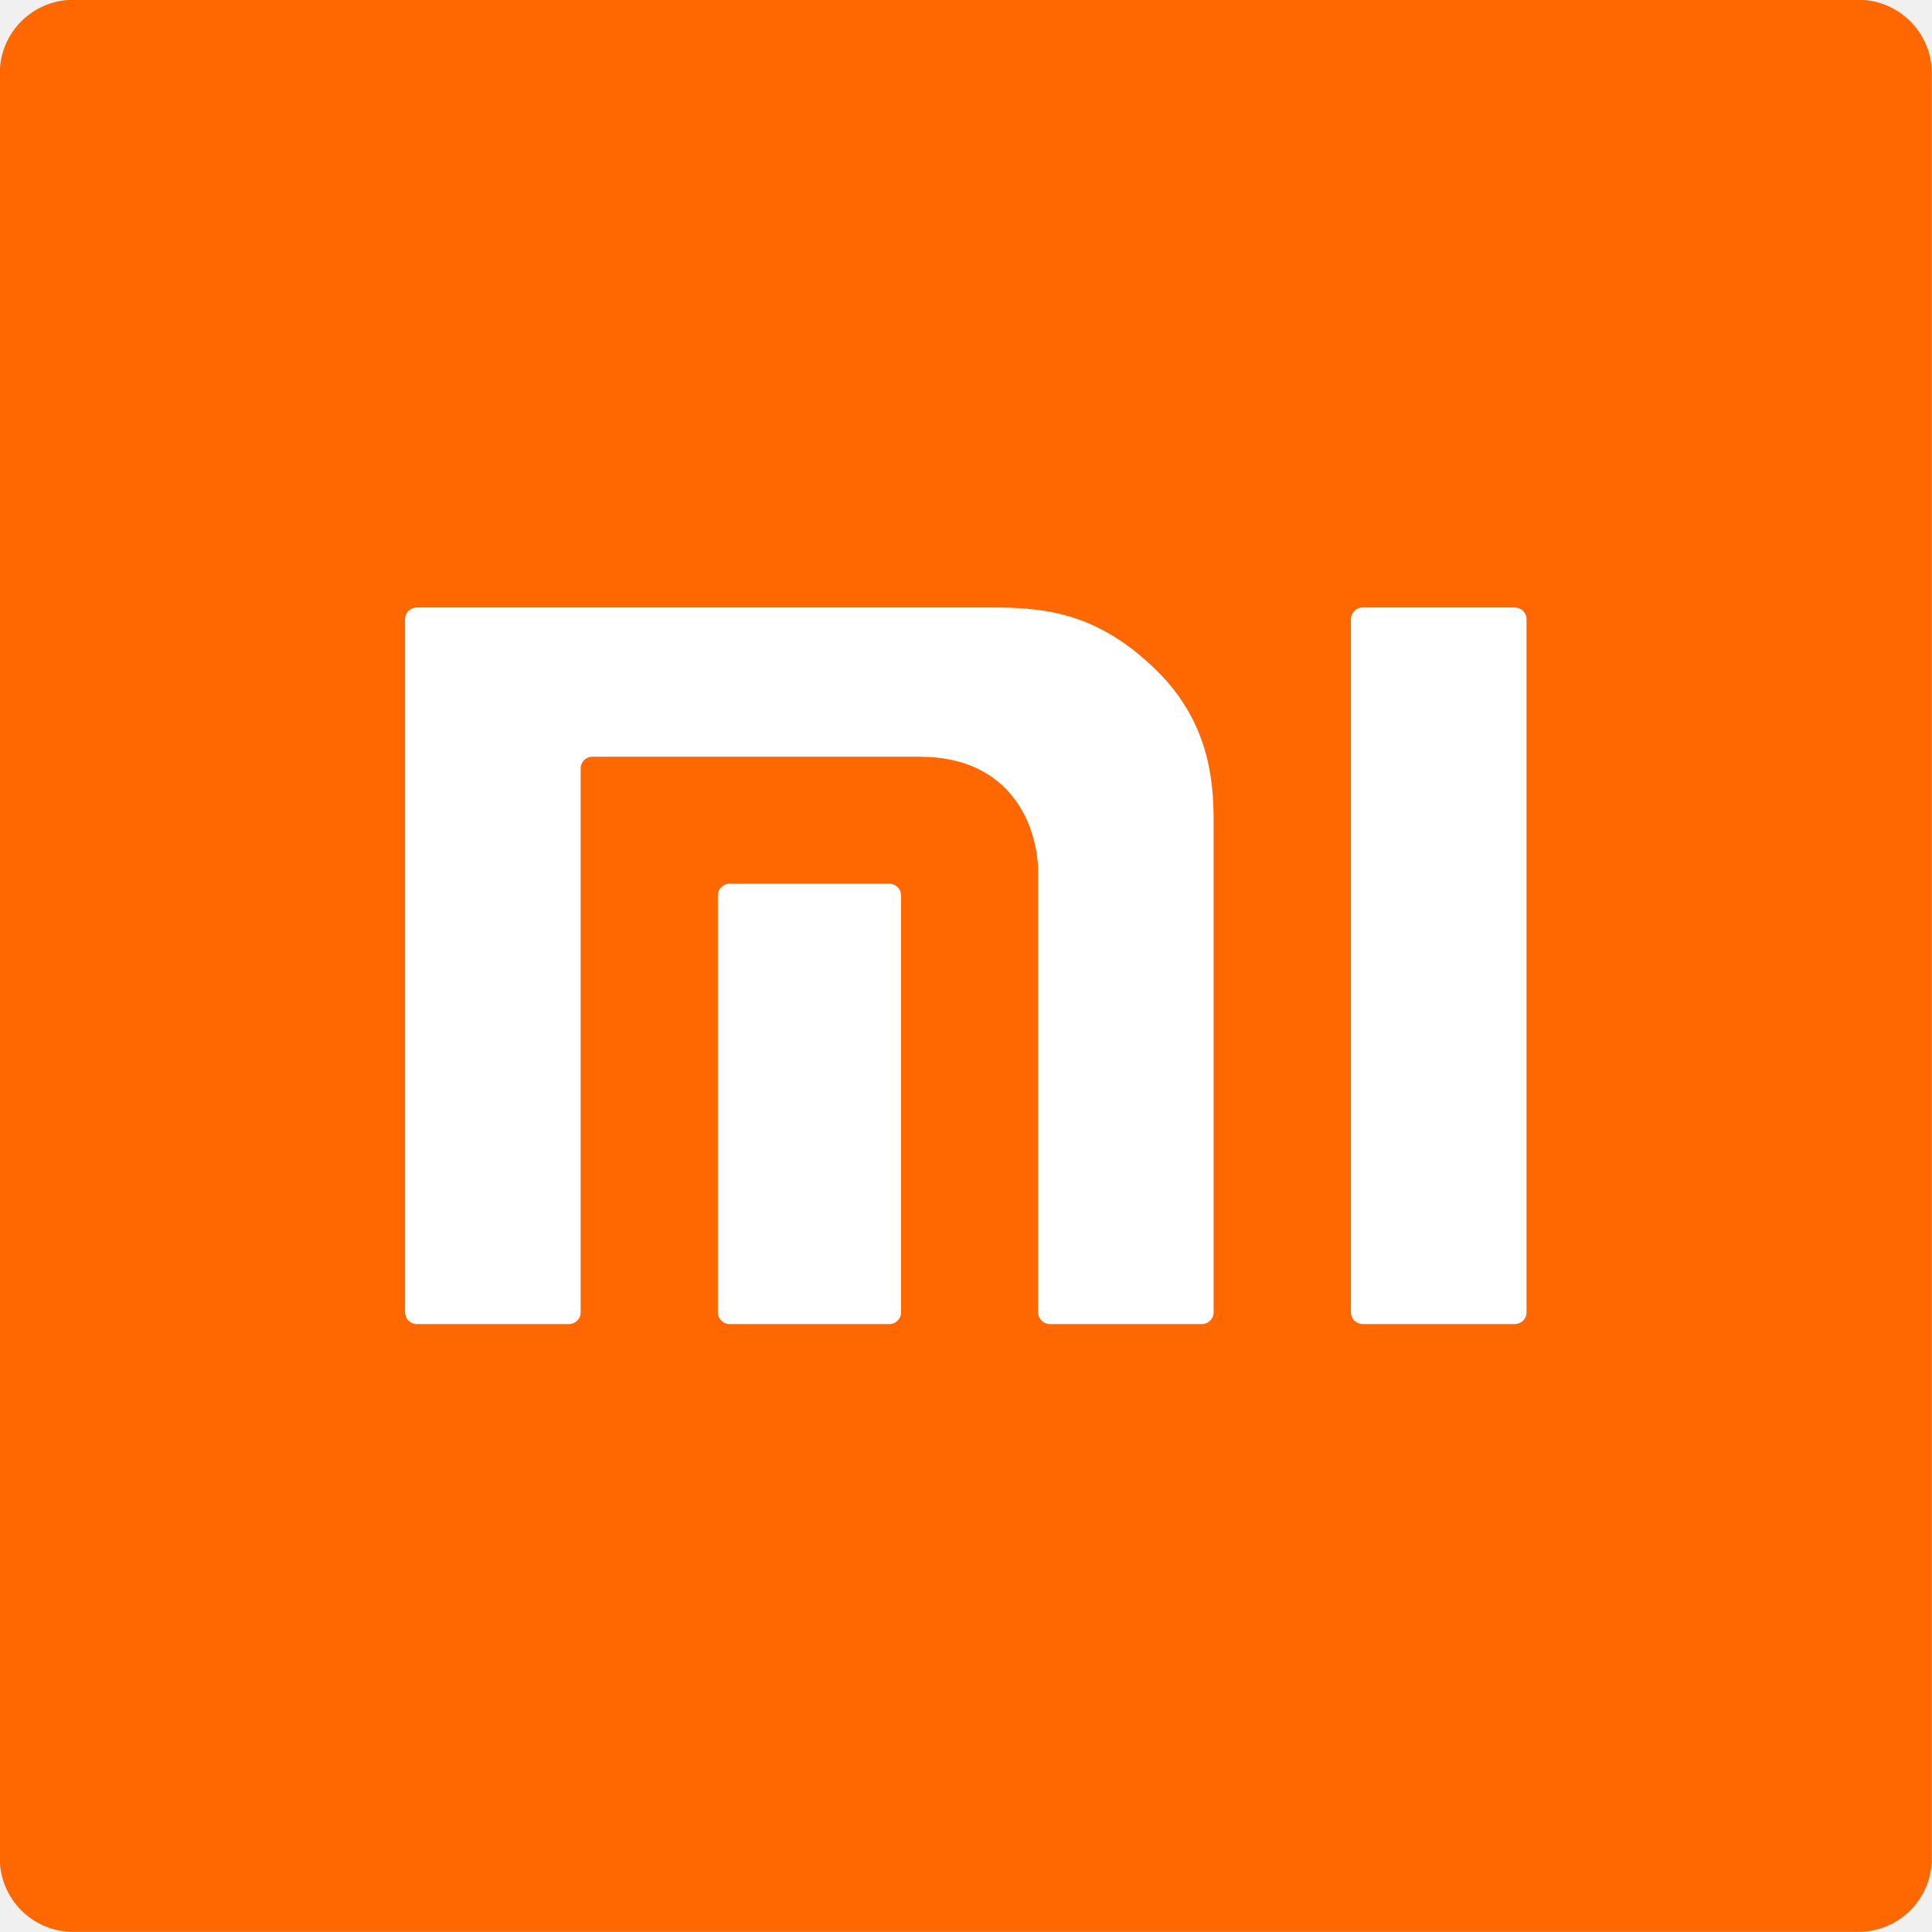
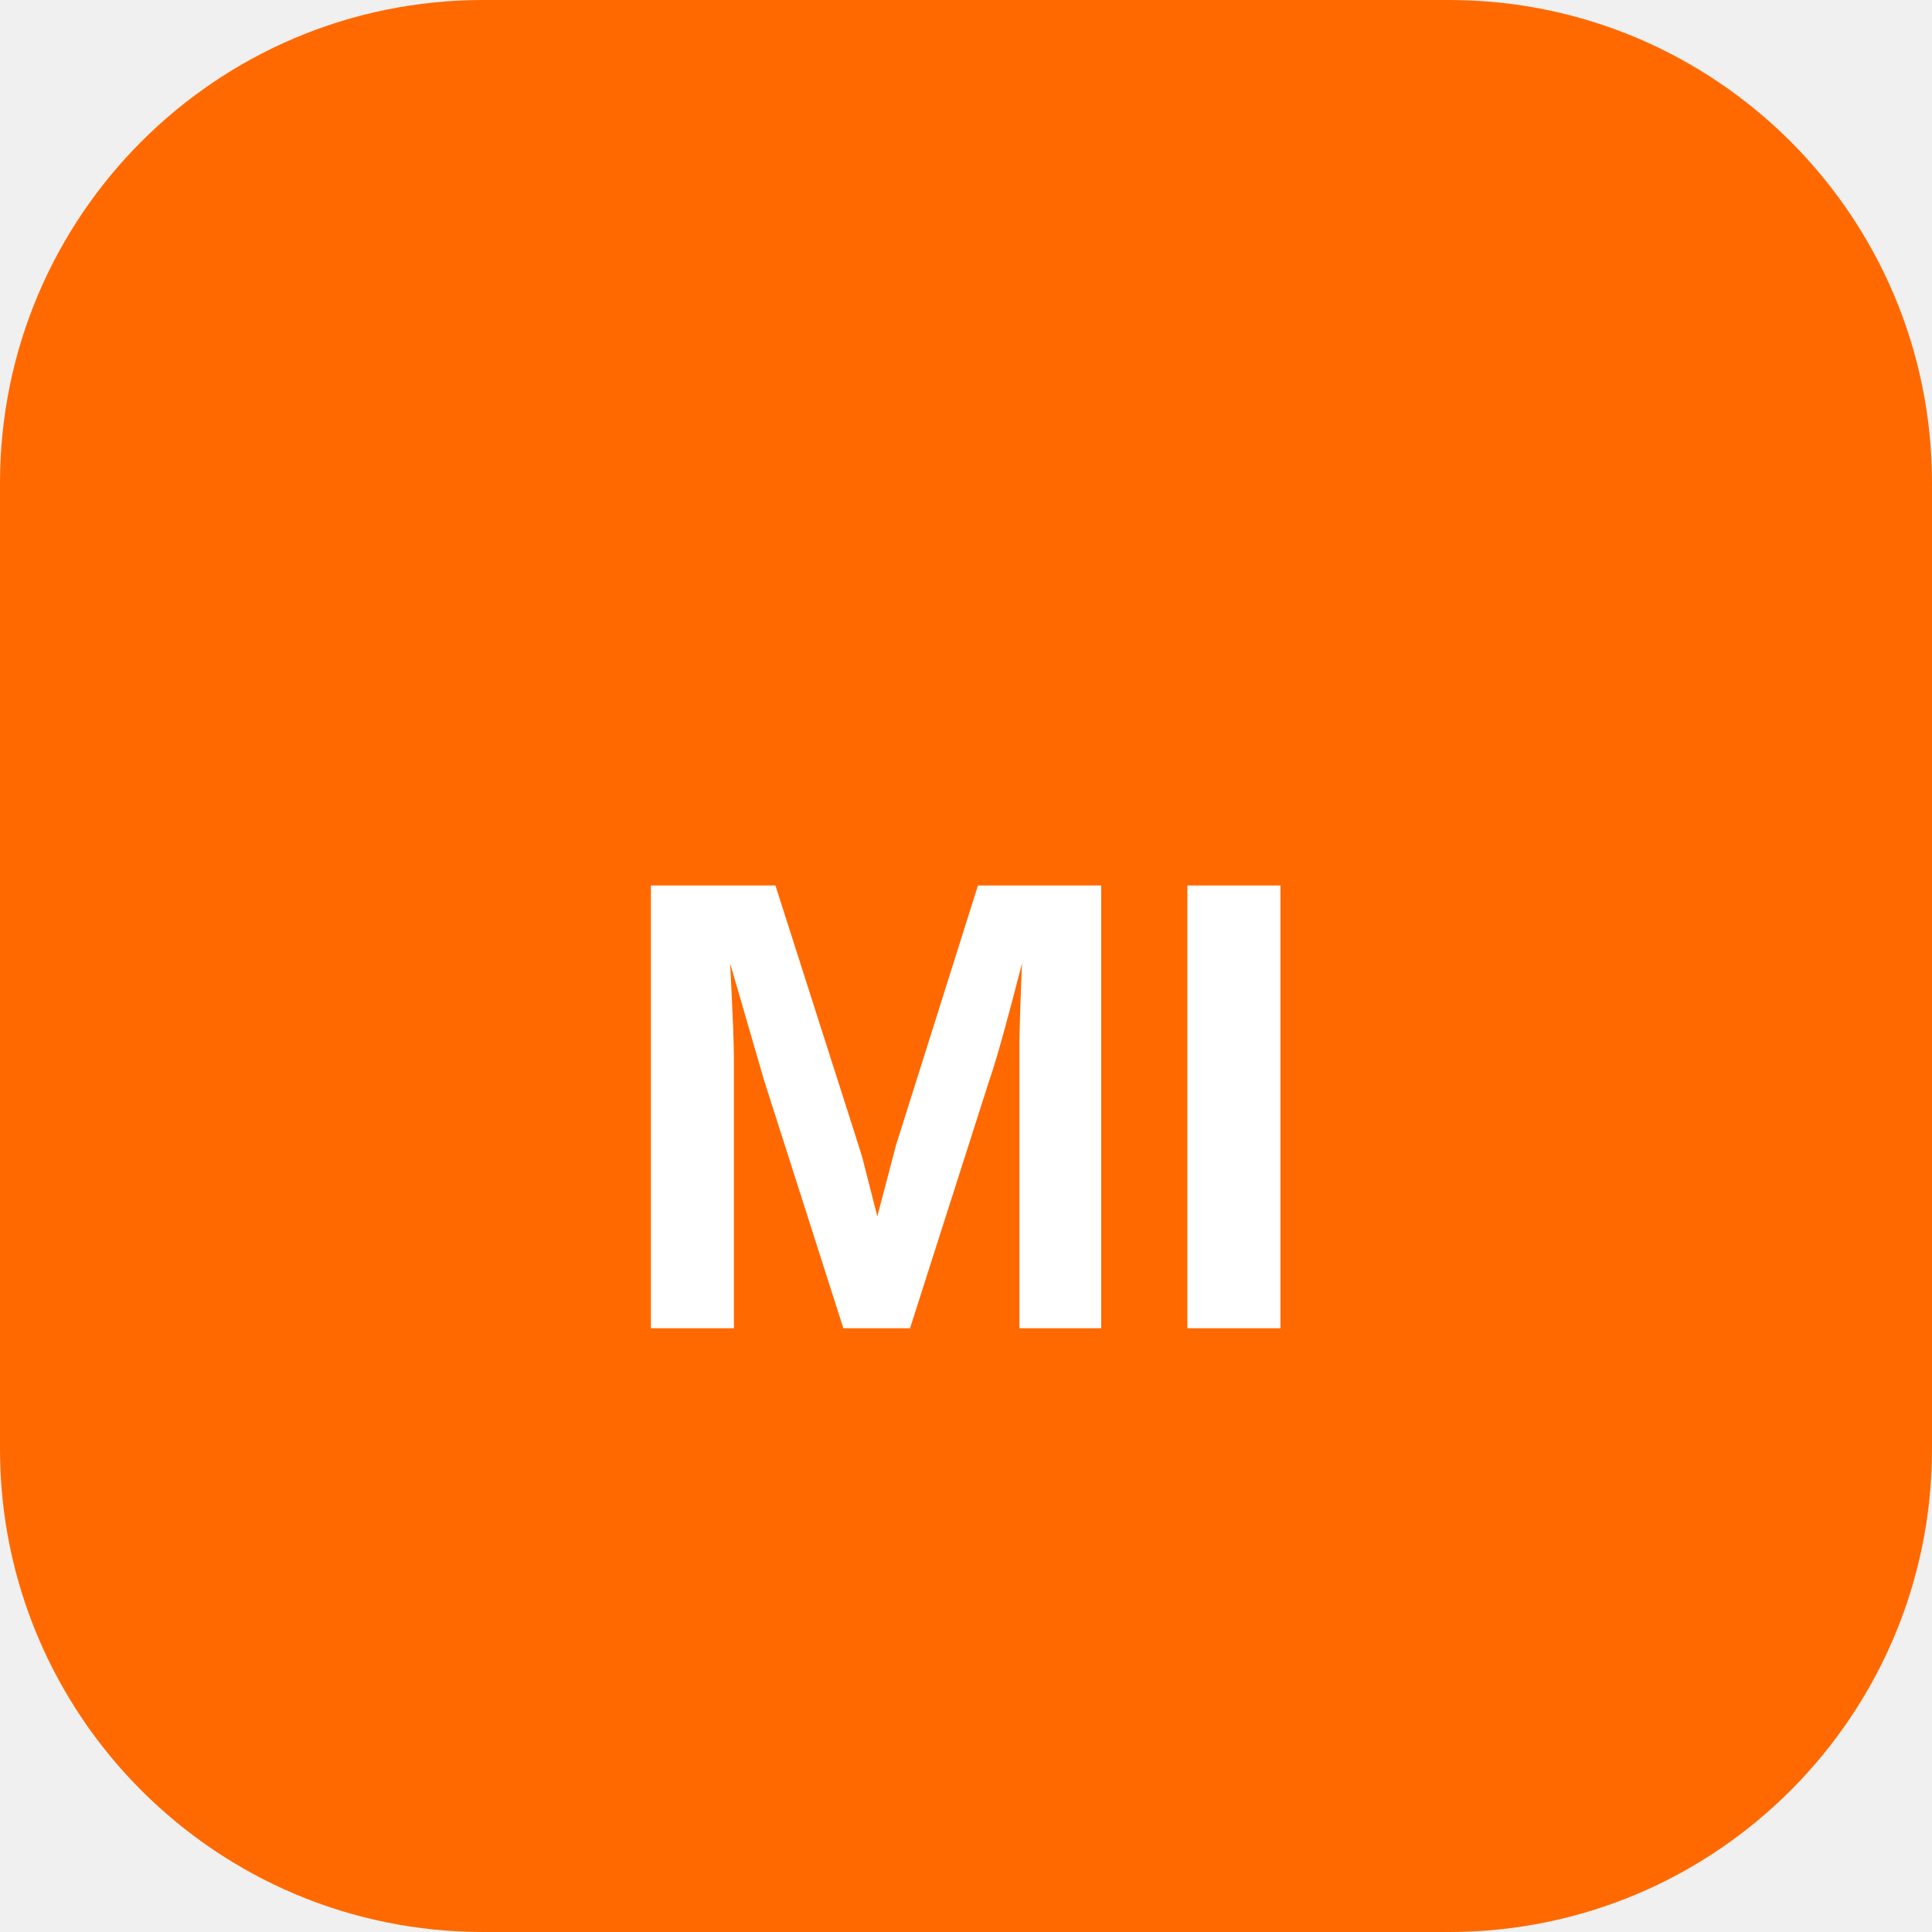
- <svg xmlns="http://www.w3.org/2000/svg" width="200" height="200" version="1.1" viewBox="0 0 52.917 52.917">
-   <defs>
-     <clipPath id="clipPath831">
-       <path d="M 0,595.28 H 841.89 V 0 H 0 Z" />
-     </clipPath>
-   </defs>
-   <g transform="translate(-9.6659 -106.33)">
-     <g transform="matrix(.35278 0 0 -.35278 -186.45 261.78)" clip-path="url(#clipPath831)">
-       <g transform="matrix(1.4354 0 0 1.4355 -242.08 -126.56)">
-         <path d="m656.46 290.64h-96.563c-2.191 0-3.967 1.776-3.967 3.967v96.563c0 2.191 1.776 3.966 3.967 3.966h96.563c2.191 0 3.967-1.775 3.967-3.966v-96.563c0-2.191-1.776-3.967-3.967-3.967" fill="#ff6700" fill-rule="evenodd" />
-         <g fill="#fff">
-           <path d="m637.87 362.27h-8.221c-0.352 0-0.637-0.28-0.637-0.625v-37.509c0-0.342 0.285-0.622 0.637-0.622h8.221c0.349 0 0.638 0.28 0.638 0.622v37.509c0 0.345-0.289 0.625-0.638 0.625" />
-           <path d="m609.8 362.27h-31.315c-0.352 0-0.635-0.28-0.635-0.625v-37.509c0-0.342 0.283-0.622 0.635-0.622h8.223c0.35 0 0.64 0.28 0.64 0.622v29.439c0 0.34 0.283 0.622 0.635 0.622h17.713c4.981 0 6.395-3.815 6.395-6.276v-23.785c0-0.342 0.286-0.622 0.638-0.622h8.218c0.35 0 0.637 0.28 0.637 0.622v26.609c0 2.195-0.264 5.351-3.096 8.129-2.963 2.9-5.666 3.396-8.688 3.396" />
-           <path d="m604.04 347.33h-8.633c-0.352 0-0.641-0.28-0.641-0.623v-22.574c0-0.341 0.289-0.621 0.641-0.621h8.633c0.349 0 0.635 0.28 0.635 0.621v22.574c0 0.343-0.286 0.623-0.635 0.623" />
-         </g>
-       </g>
-     </g>
-   </g>
+ <svg xmlns="http://www.w3.org/2000/svg" viewBox="0 0 24 24" role="img">
+   <rect width="24" height="24" rx="6" fill="#FF6900" />
+   <text x="12" y="16.5" text-anchor="middle" font-family="Arial, Helvetica, sans-serif" font-size="8" font-weight="800" fill="#fff">MI</text>
</svg>
